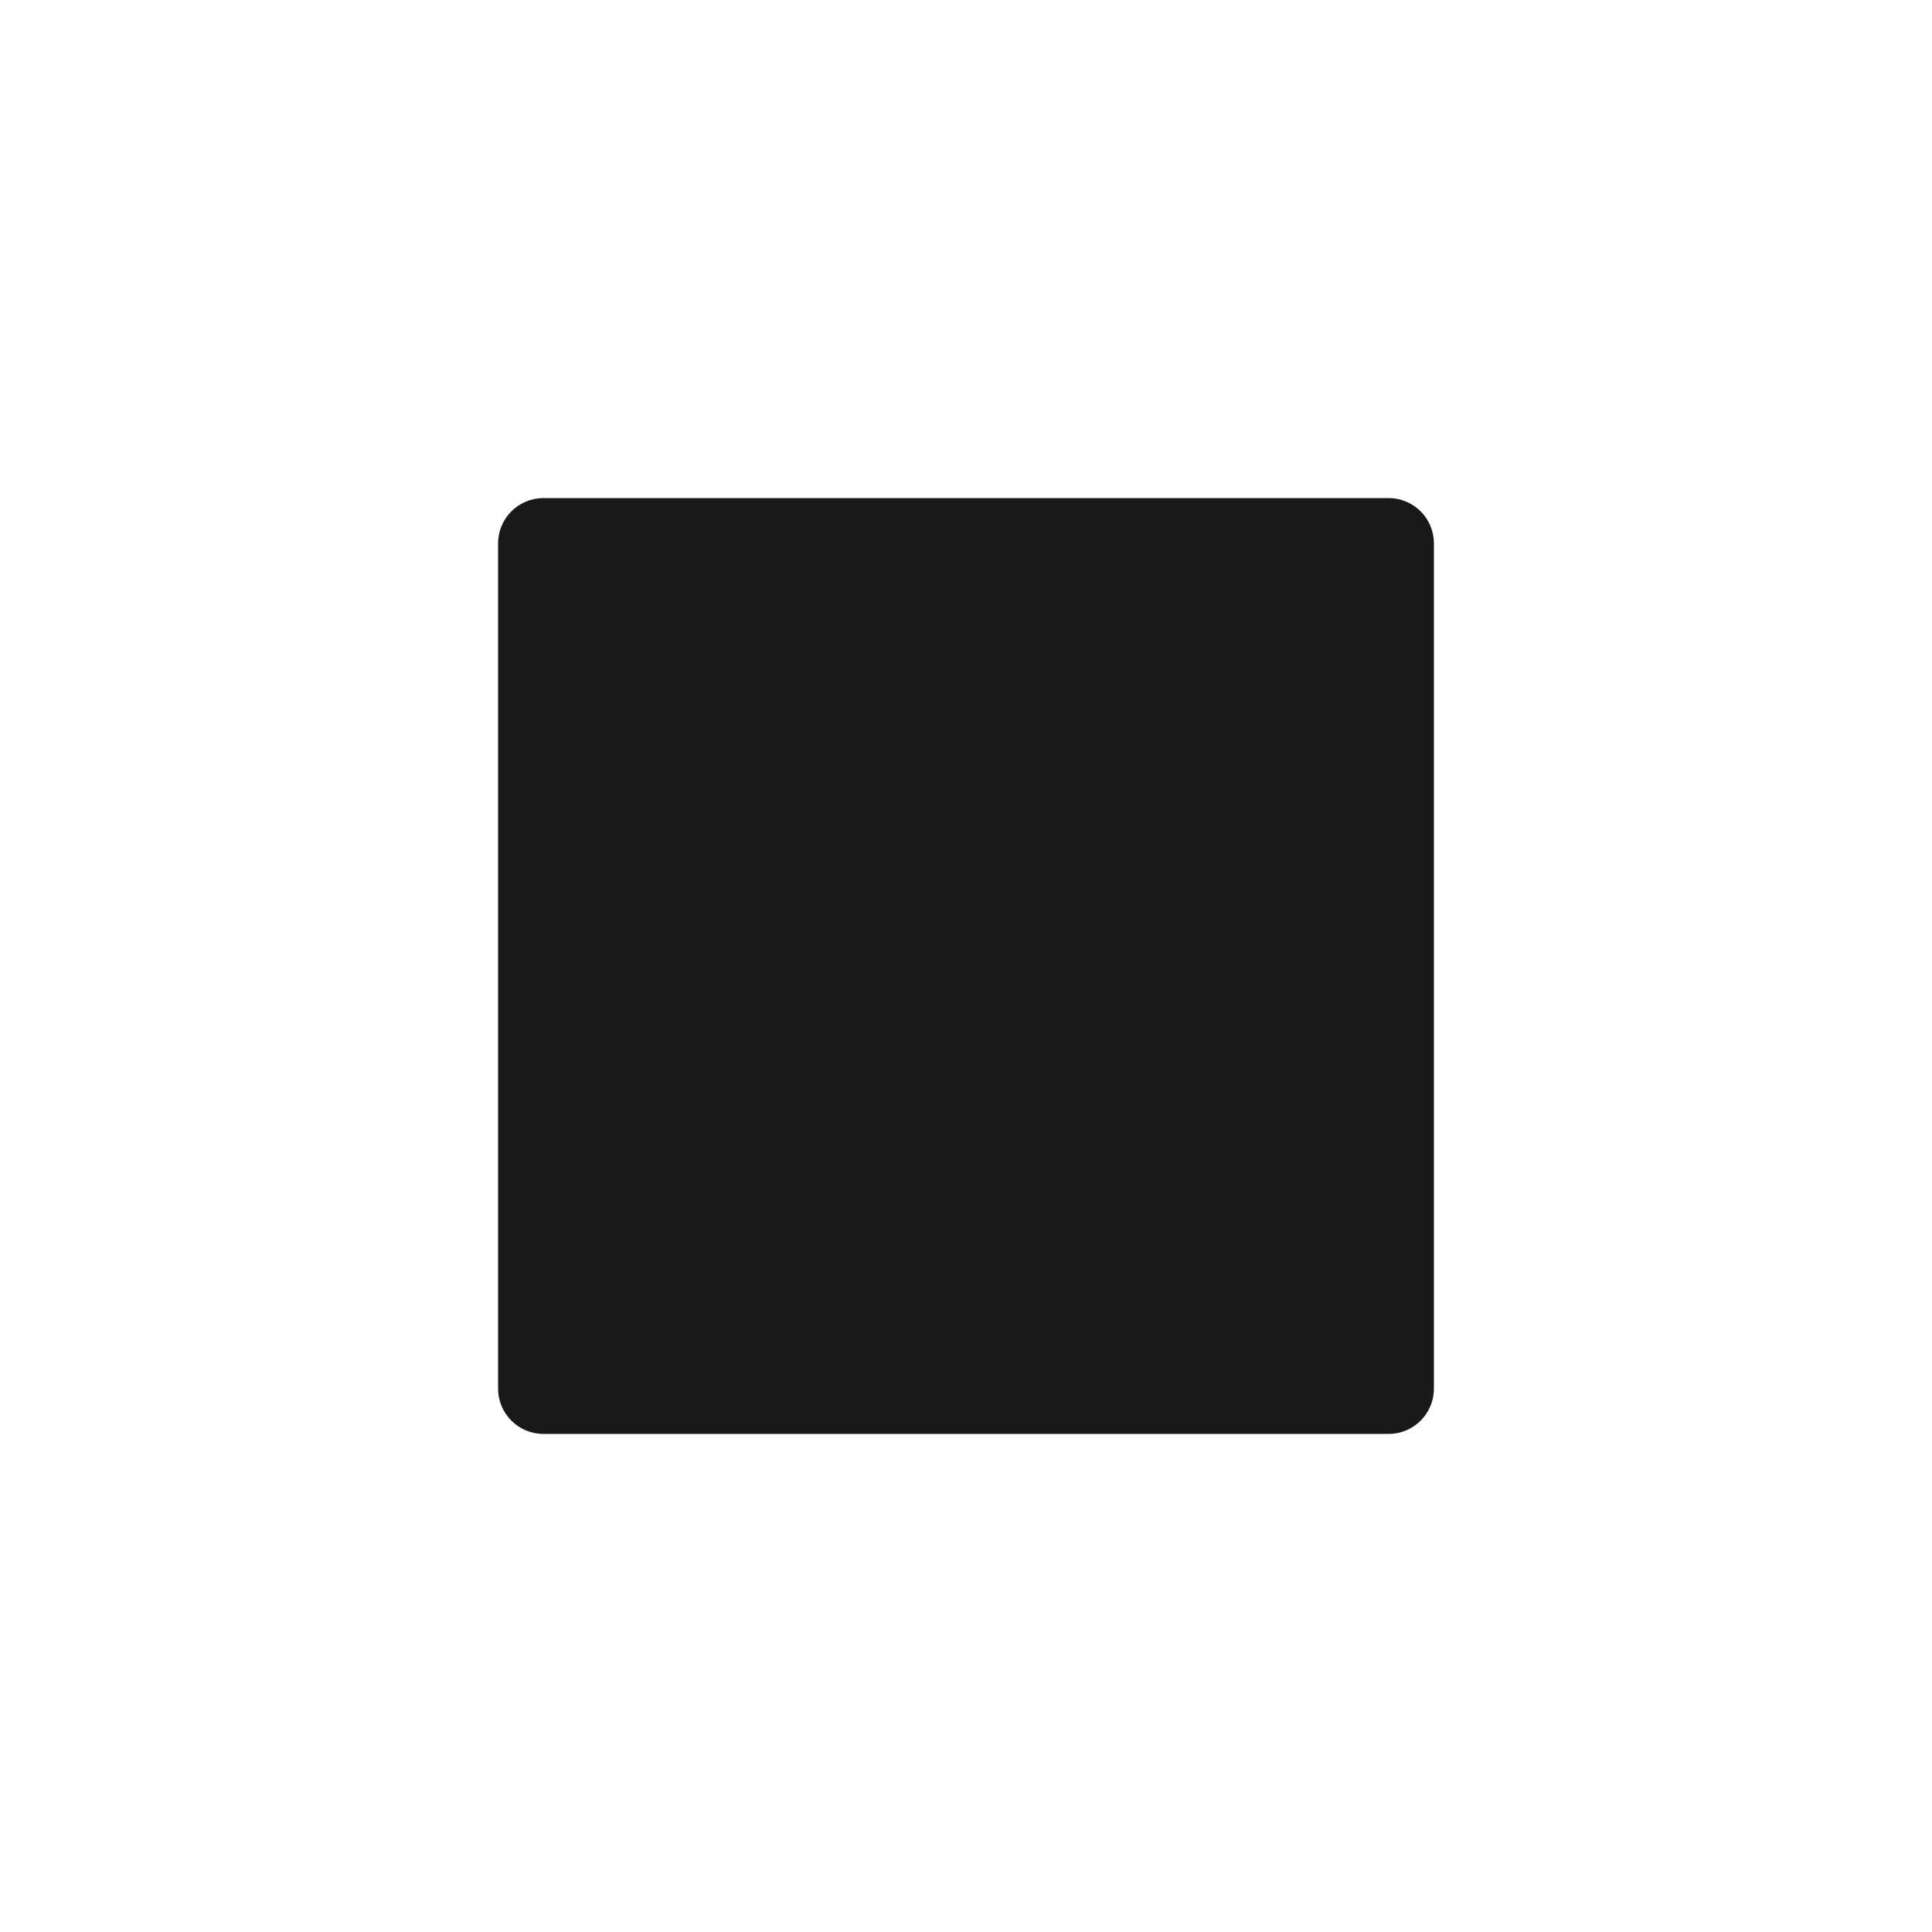
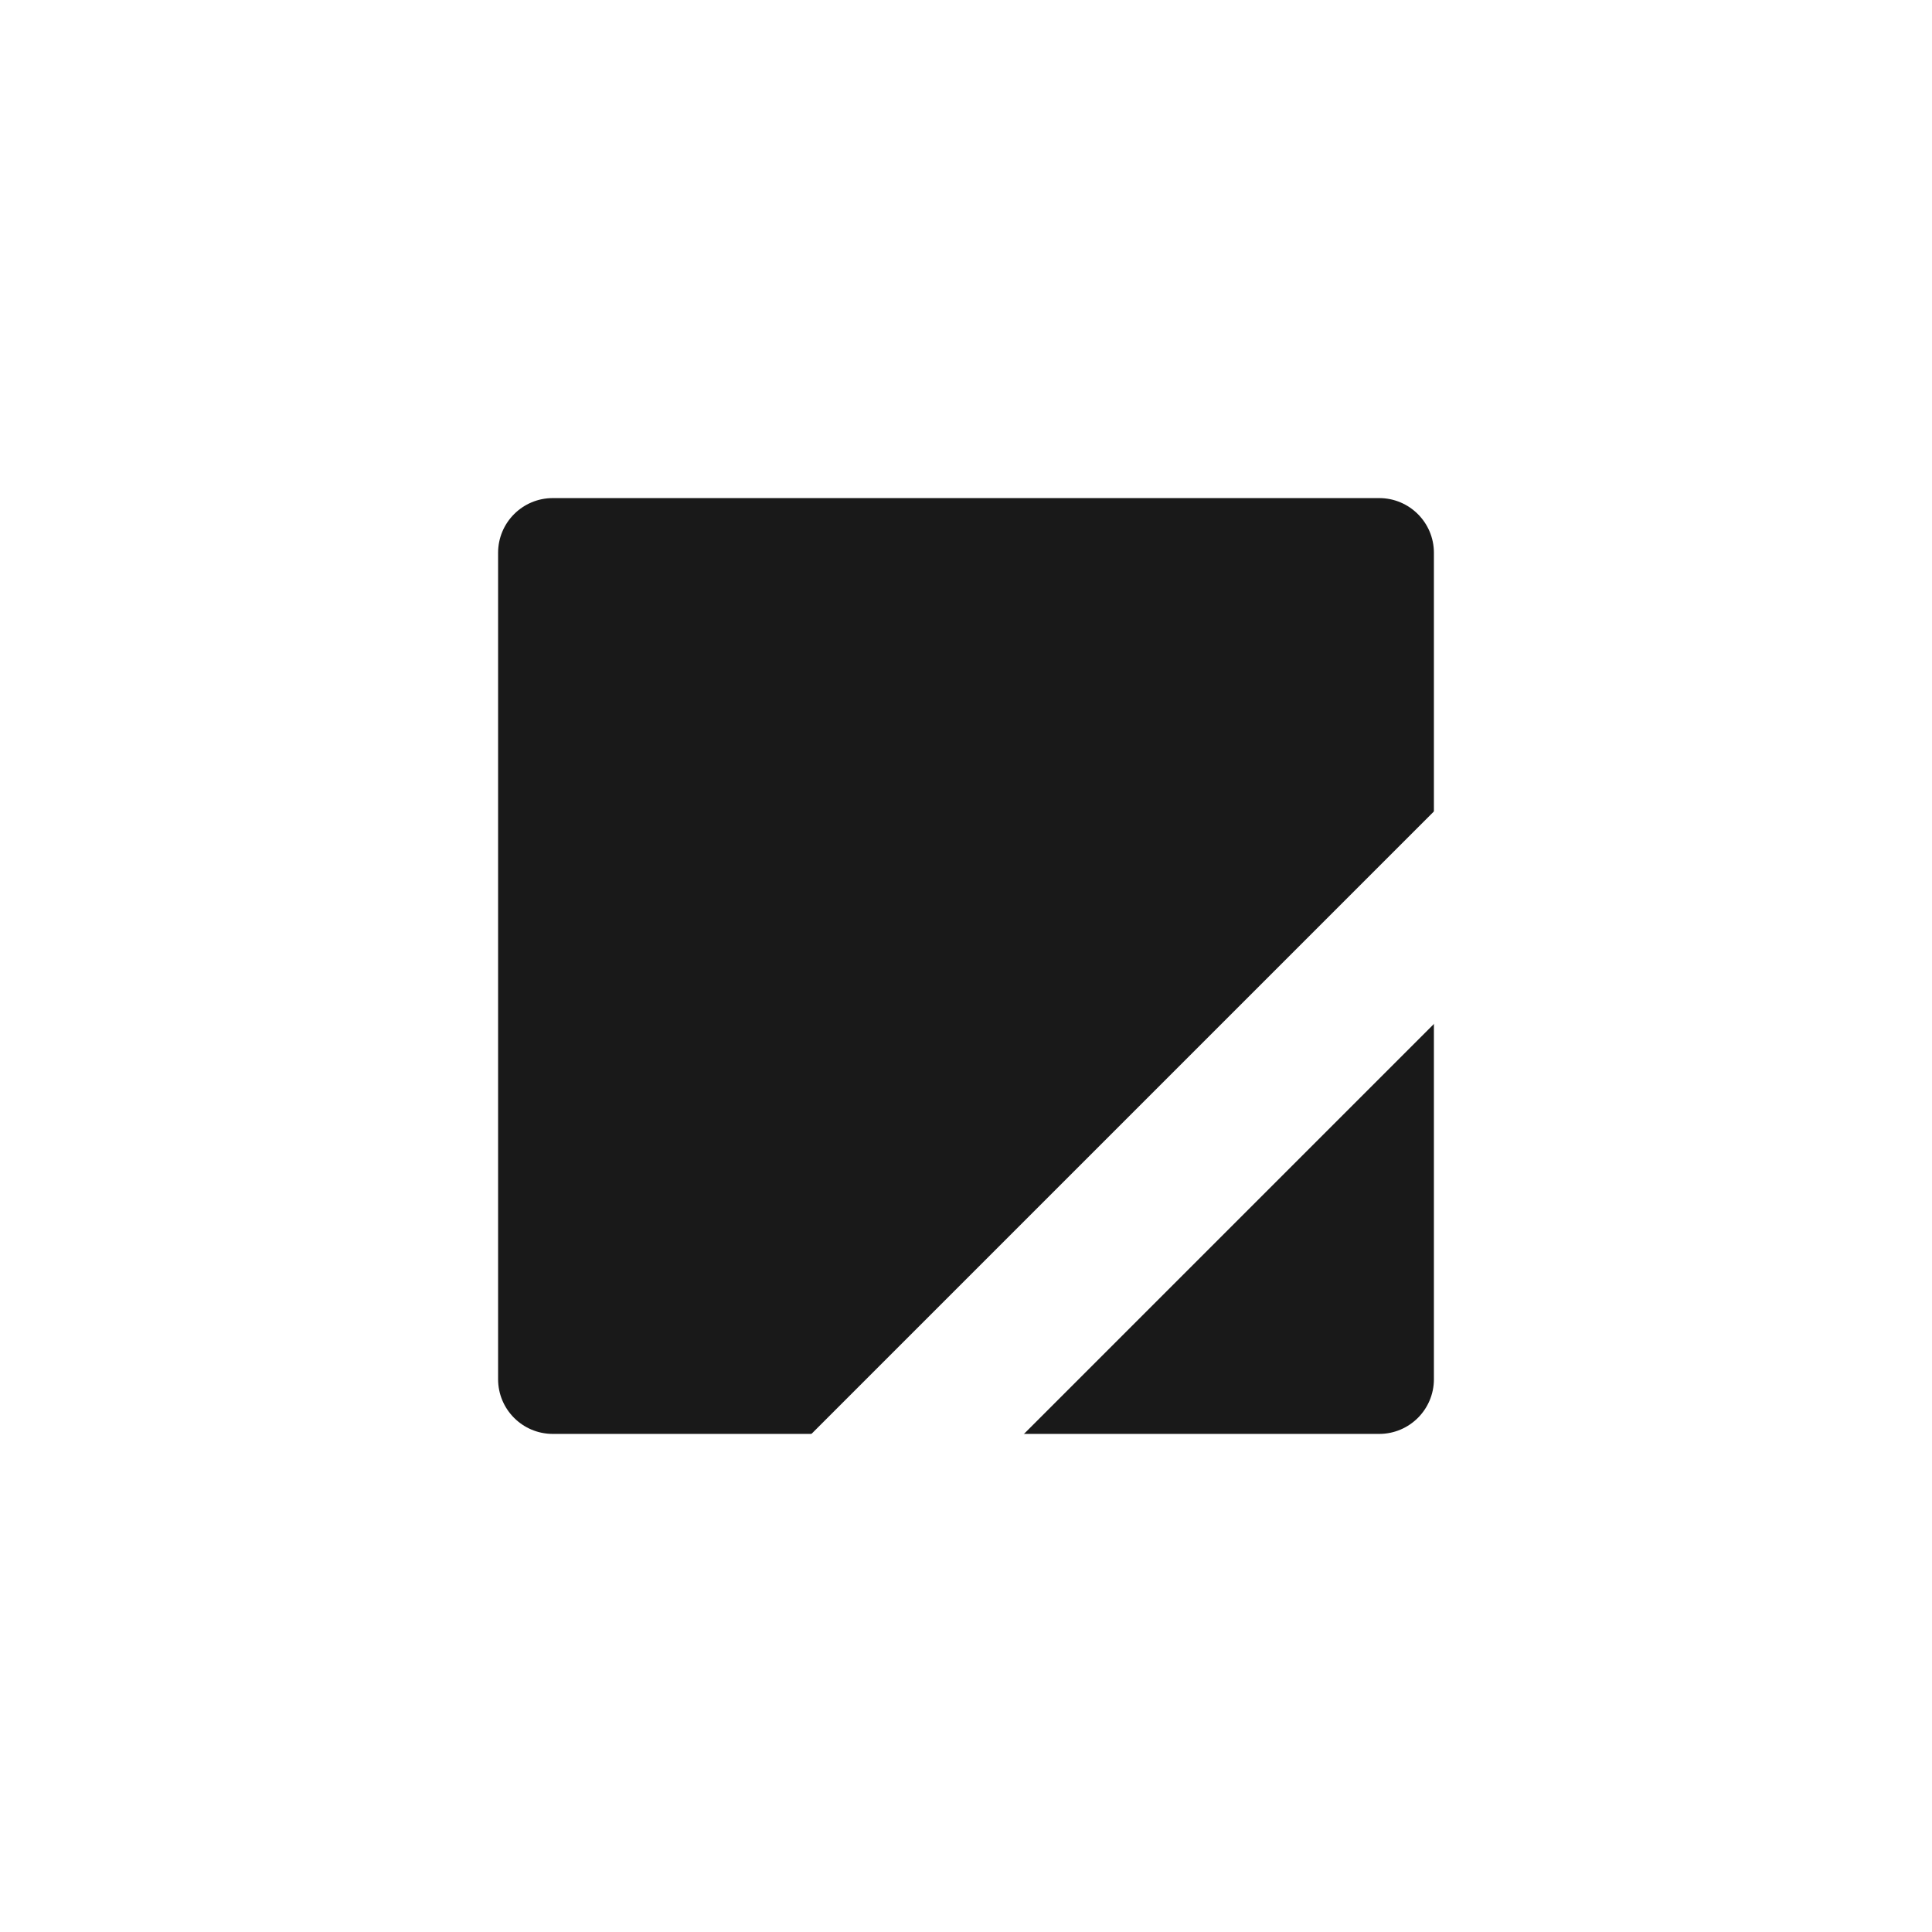
<svg xmlns="http://www.w3.org/2000/svg" width="32" height="32" viewBox="0 0 32 32" fill="none">
  <rect width="32" height="32" fill="white" />
-   <rect x="8.25" y="8.25" width="15.5" height="15.5" rx="0.75" fill="#191919" />
+   <rect x="8.25" y="8.25" width="15.5" height="15.5" rx="0.906" fill="#191919" />
+   <path d="M45.19 -8 L-8 45.19 L-8 48.71 L48.71 -8 Z" fill="white" />
</svg>
